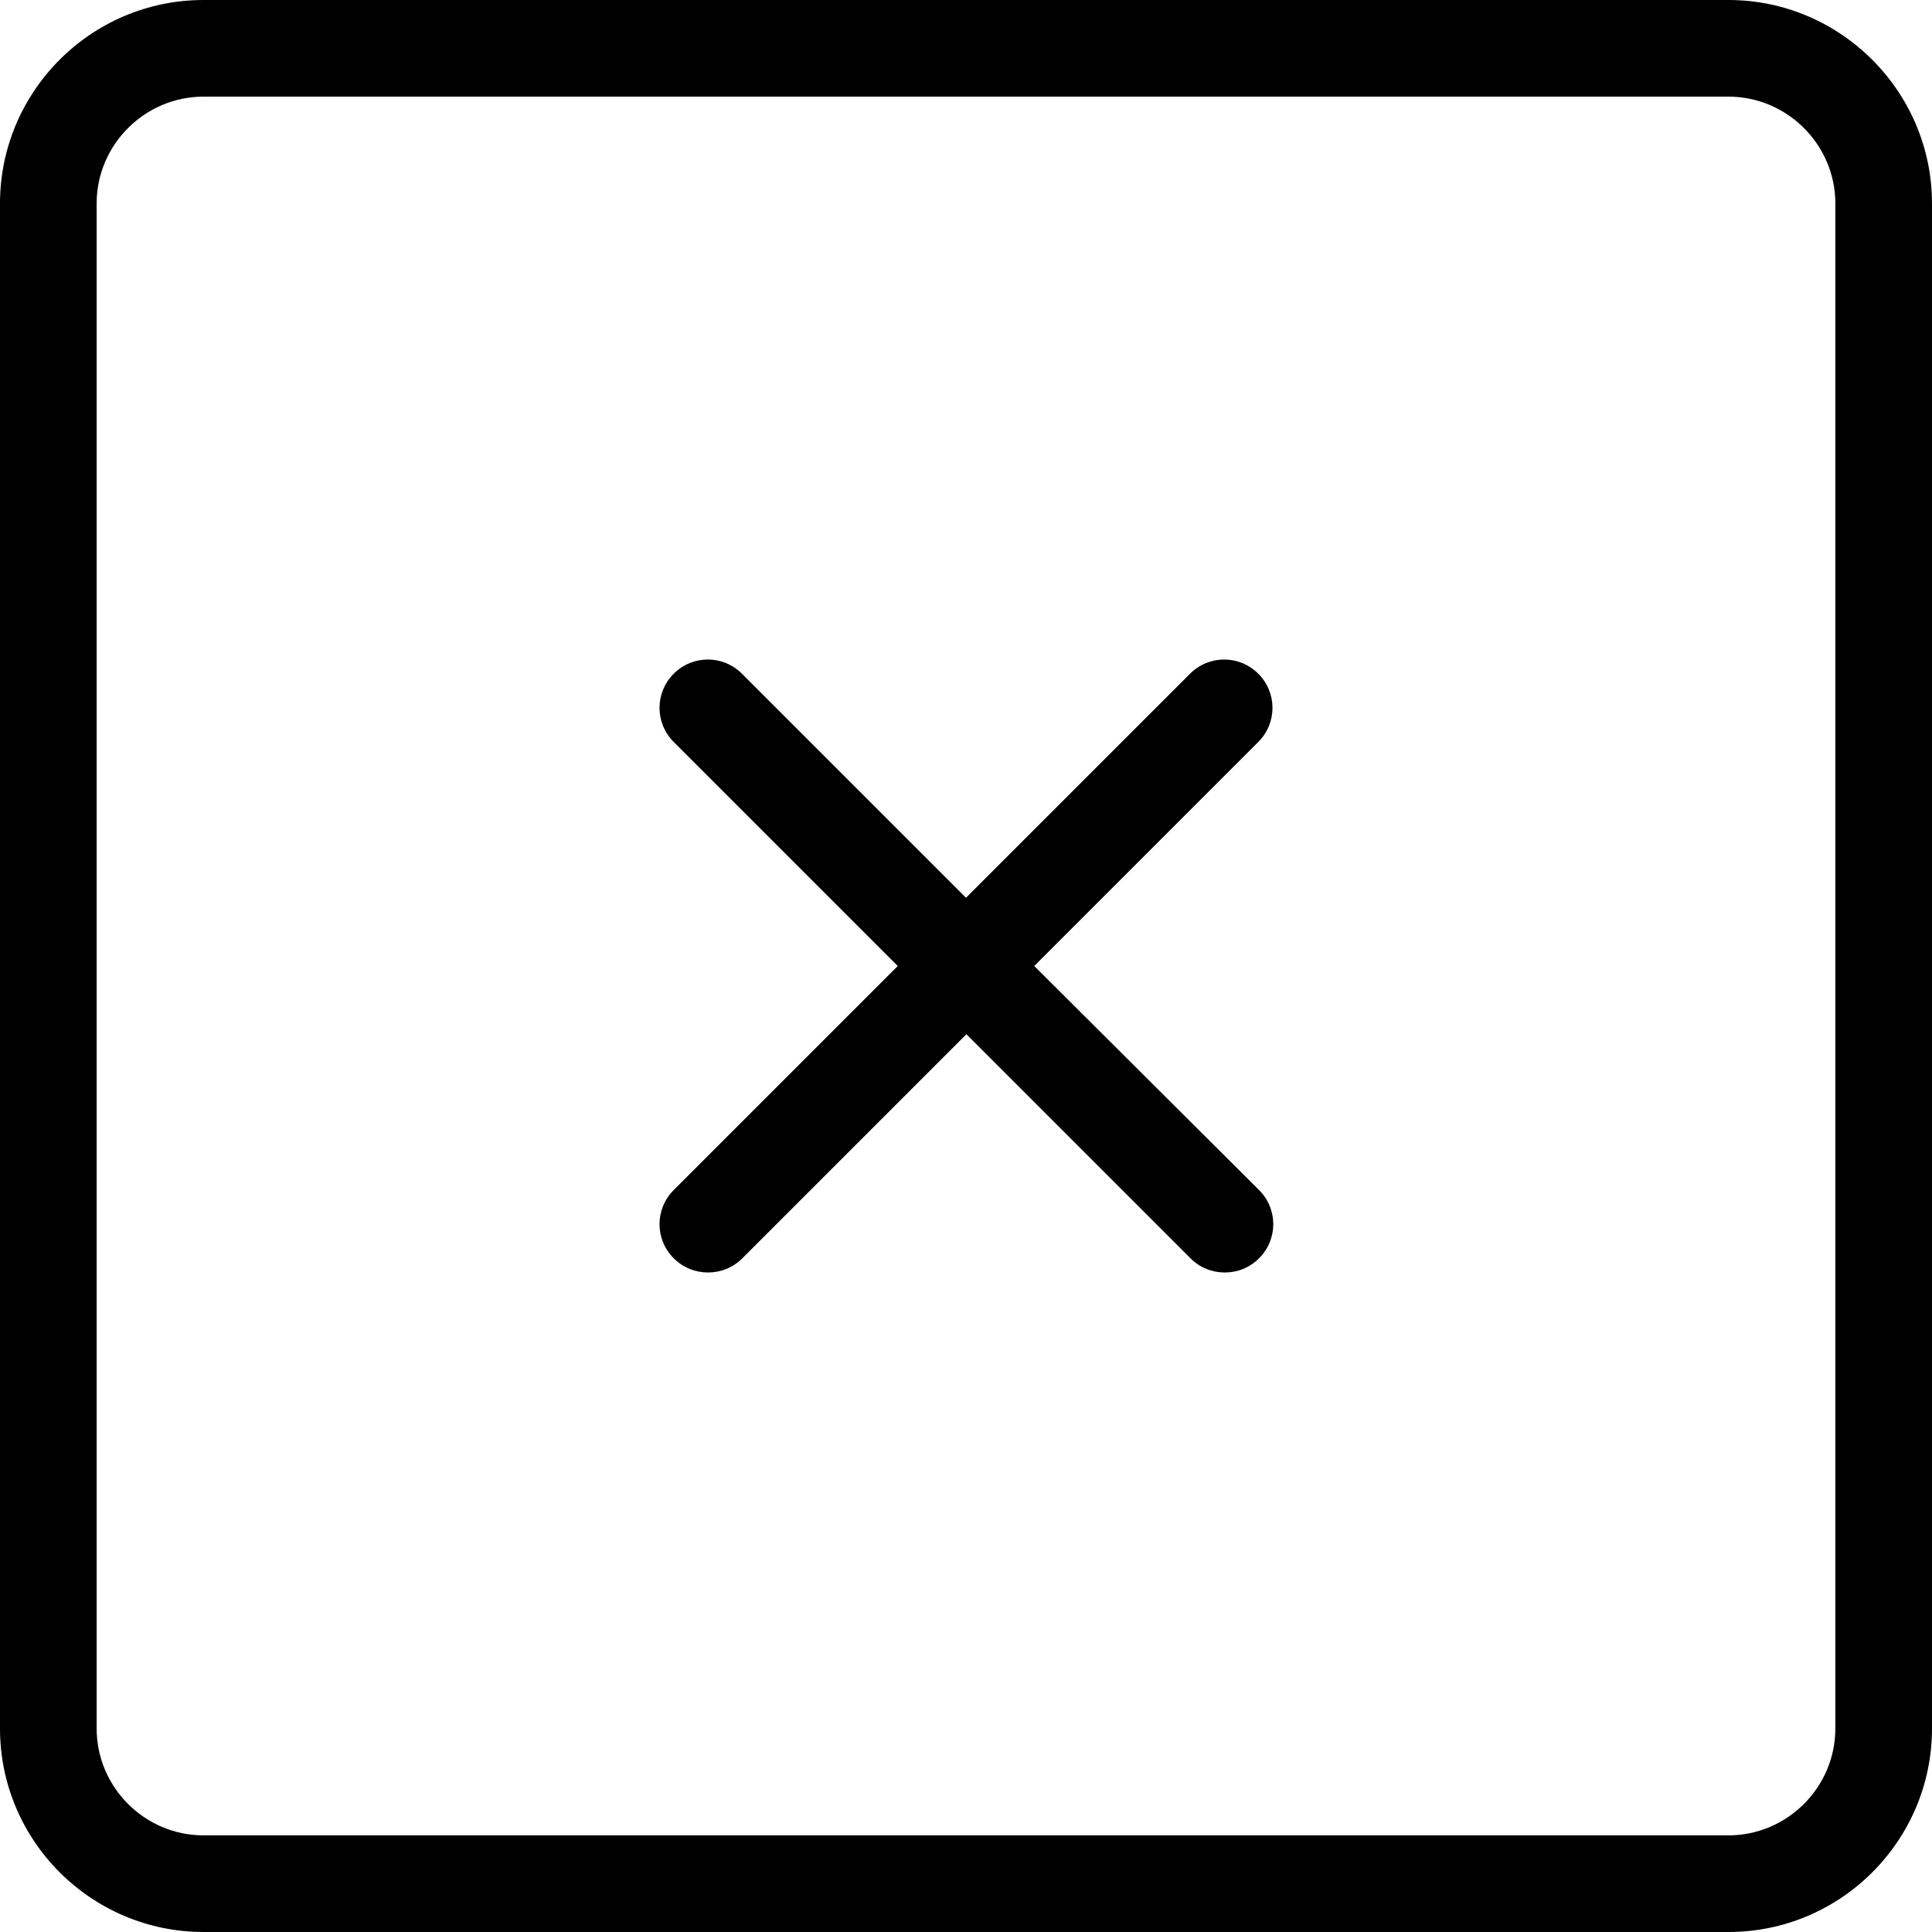
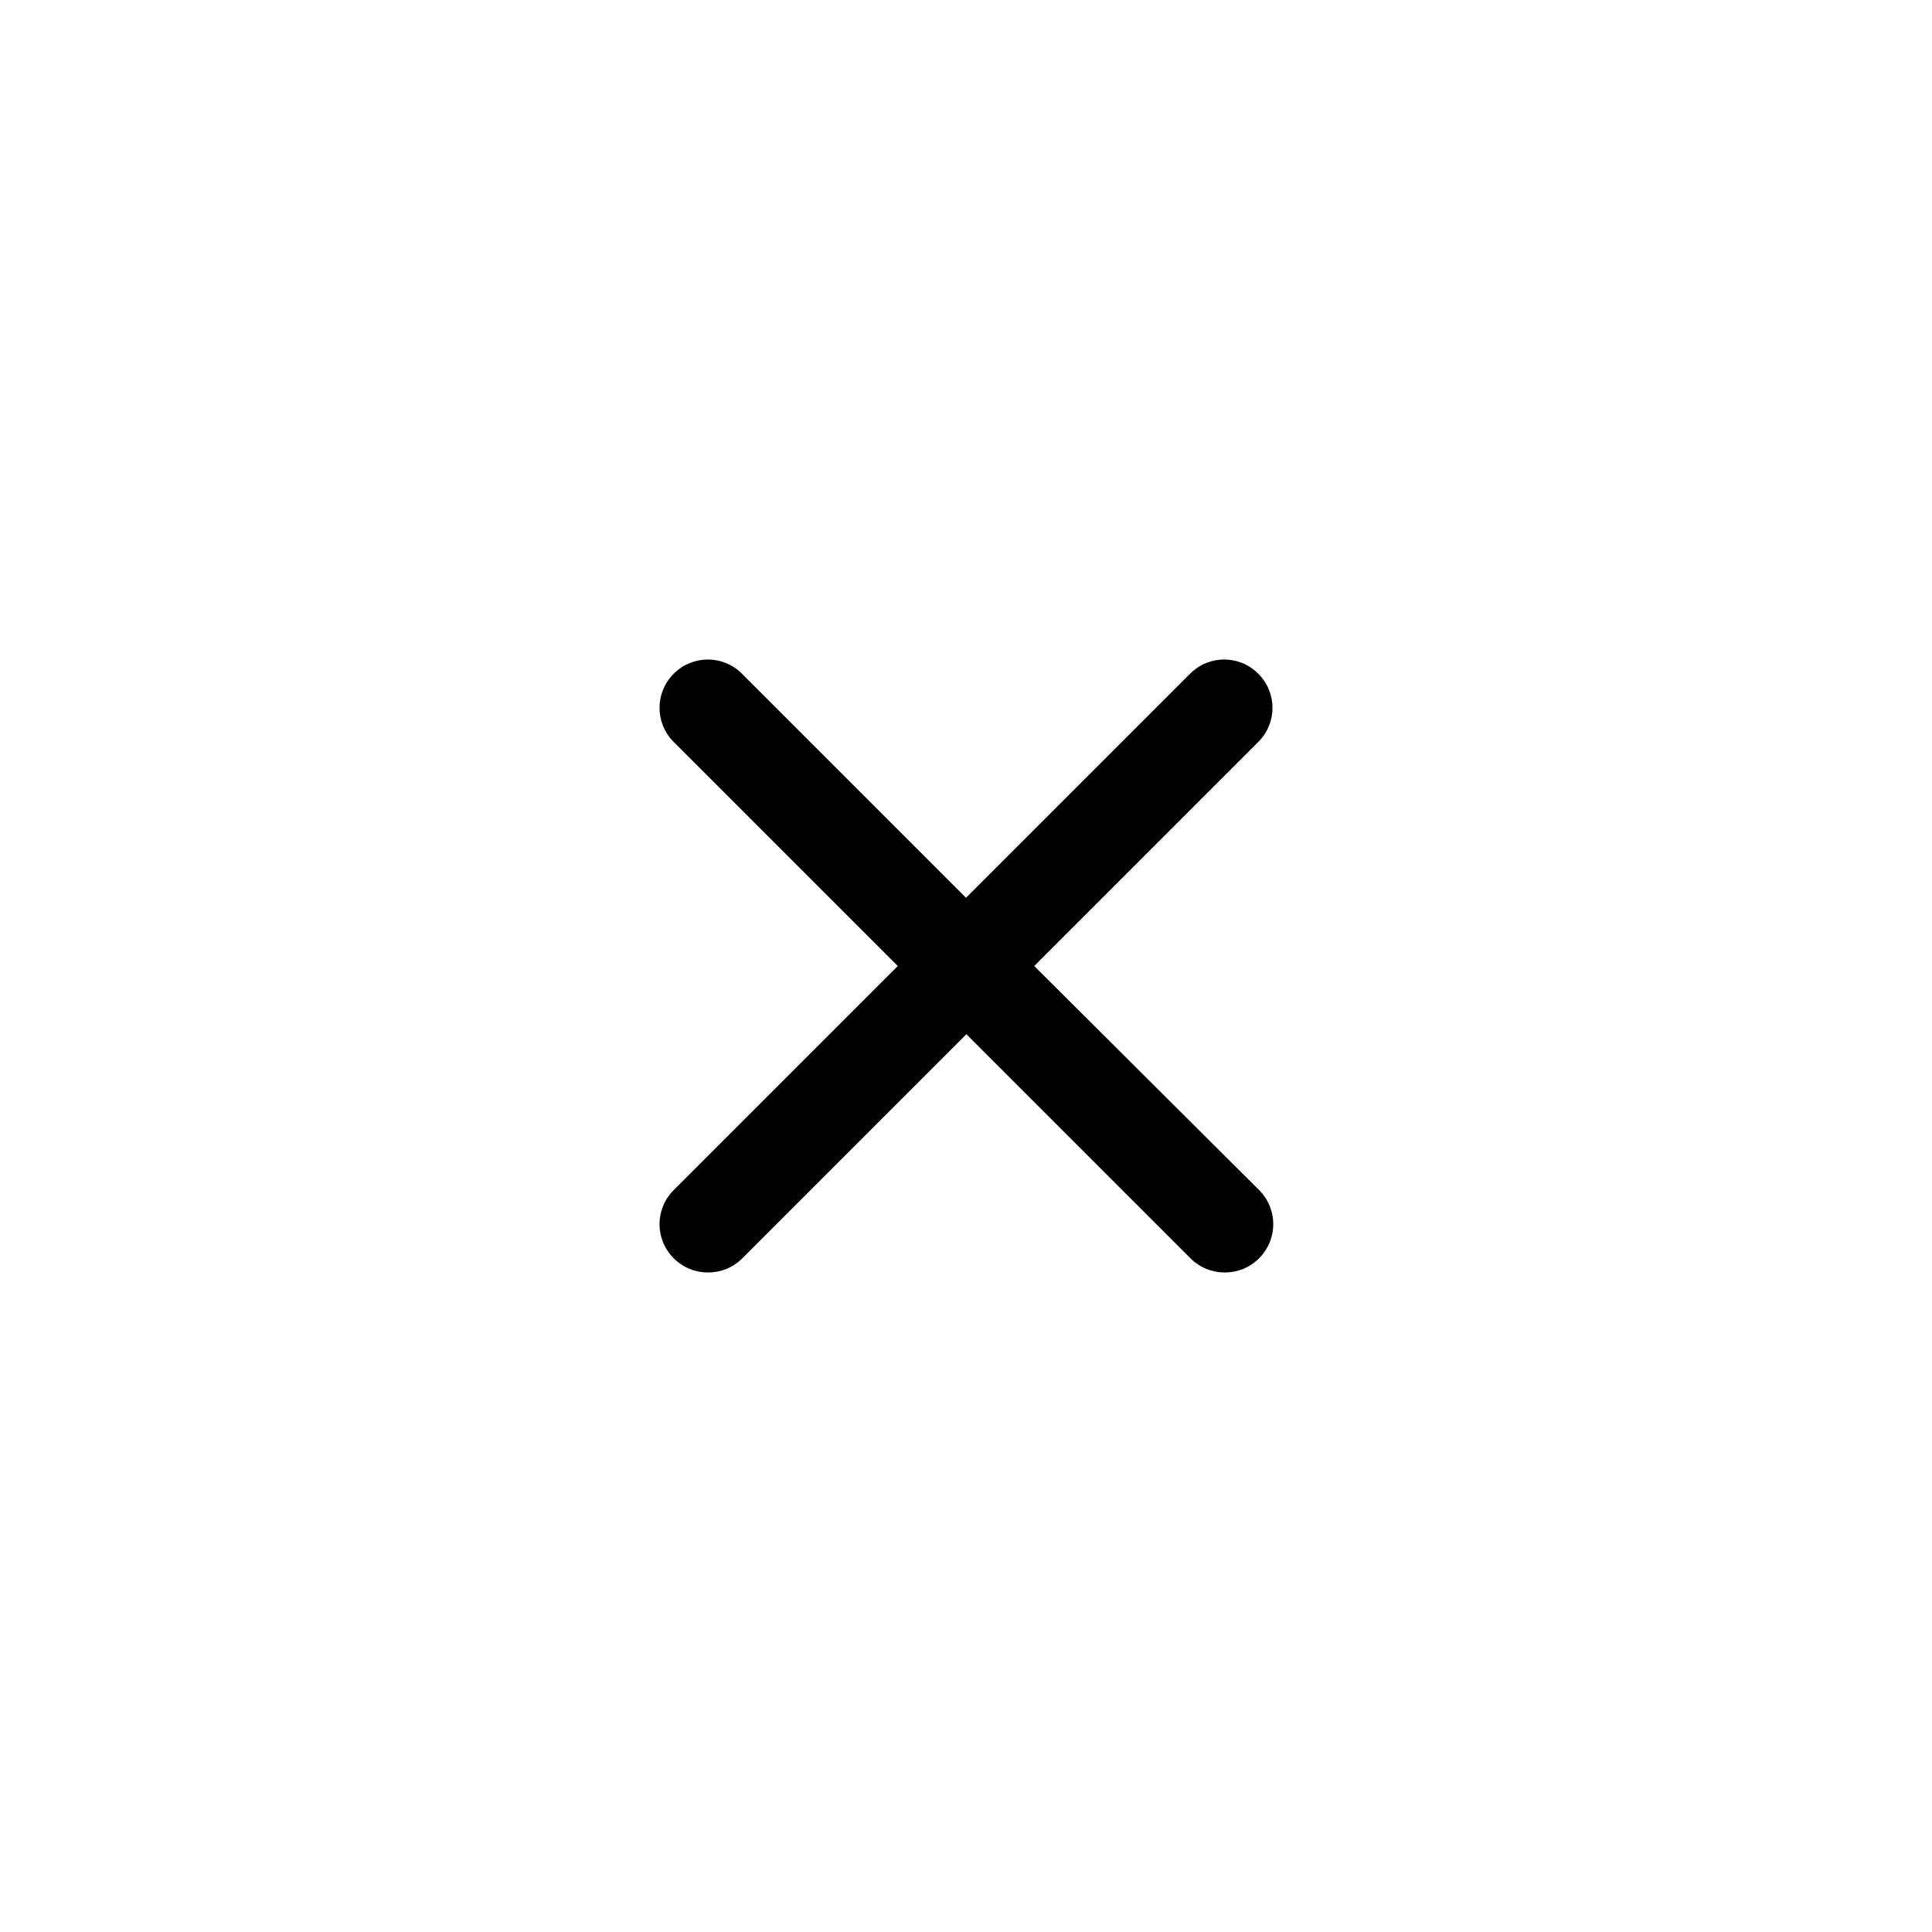
- <svg xmlns="http://www.w3.org/2000/svg" version="1.1" id="Capa_1" x="0px" y="0px" viewBox="0 0 489.8 489.8" style="enable-background:new 0 0 489.8 489.8;" xml:space="preserve">
+ <svg xmlns="http://www.w3.org/2000/svg" version="1.1" x="0px" y="0px" viewBox="0 0 489.8 489.8">
  <g>
-     <g>
-       <path d="M438.2,0H51.6C23.1,0,0,23.2,0,51.6v386.6c0,28.5,23.2,51.6,51.6,51.6h386.6c28.5,0,51.6-23.2,51.6-51.6V51.6    C489.8,23.2,466.6,0,438.2,0z M465.3,438.2c0,14.9-12.2,27.1-27.1,27.1H51.6c-14.9,0-27.1-12.2-27.1-27.1V51.6    c0-14.9,12.2-27.1,27.1-27.1h386.6c14.9,0,27.1,12.2,27.1,27.1V438.2z" />
-       <path d="M319,170.8c-4.8-4.8-12.5-4.8-17.3,0l-56.8,56.8l-56.8-56.8c-4.8-4.8-12.5-4.8-17.3,0s-4.8,12.5,0,17.3l56.8,56.8    l-56.8,56.8c-4.8,4.8-4.8,12.5,0,17.3c2.4,2.4,5.5,3.6,8.7,3.6s6.3-1.2,8.7-3.6l56.8-56.8l56.8,56.8c2.4,2.4,5.5,3.6,8.7,3.6    s6.3-1.2,8.7-3.6c4.8-4.8,4.8-12.5,0-17.3l-57-56.8l56.8-56.8C323.8,183.3,323.8,175.6,319,170.8z" />
-     </g>
+     <path d="M319,170.8c-4.8-4.8-12.5-4.8-17.3,0l-56.8,56.8l-56.8-56.8c-4.8-4.8-12.5-4.8-17.3,0s-4.8,12.5,0,17.3l56.8,56.8    l-56.8,56.8c-4.8,4.8-4.8,12.5,0,17.3c2.4,2.4,5.5,3.6,8.7,3.6s6.3-1.2,8.7-3.6l56.8-56.8l56.8,56.8c2.4,2.4,5.5,3.6,8.7,3.6    s6.3-1.2,8.7-3.6c4.8-4.8,4.8-12.5,0-17.3l-57-56.8l56.8-56.8C323.8,183.3,323.8,175.6,319,170.8z" />
  </g>
-   <g>
- </g>
-   <g>
- </g>
-   <g>
- </g>
-   <g>
- </g>
-   <g>
- </g>
-   <g>
- </g>
-   <g>
- </g>
-   <g>
- </g>
-   <g>
- </g>
-   <g>
- </g>
-   <g>
- </g>
-   <g>
- </g>
-   <g>
- </g>
-   <g>
- </g>
-   <g>
- </g>
</svg>
